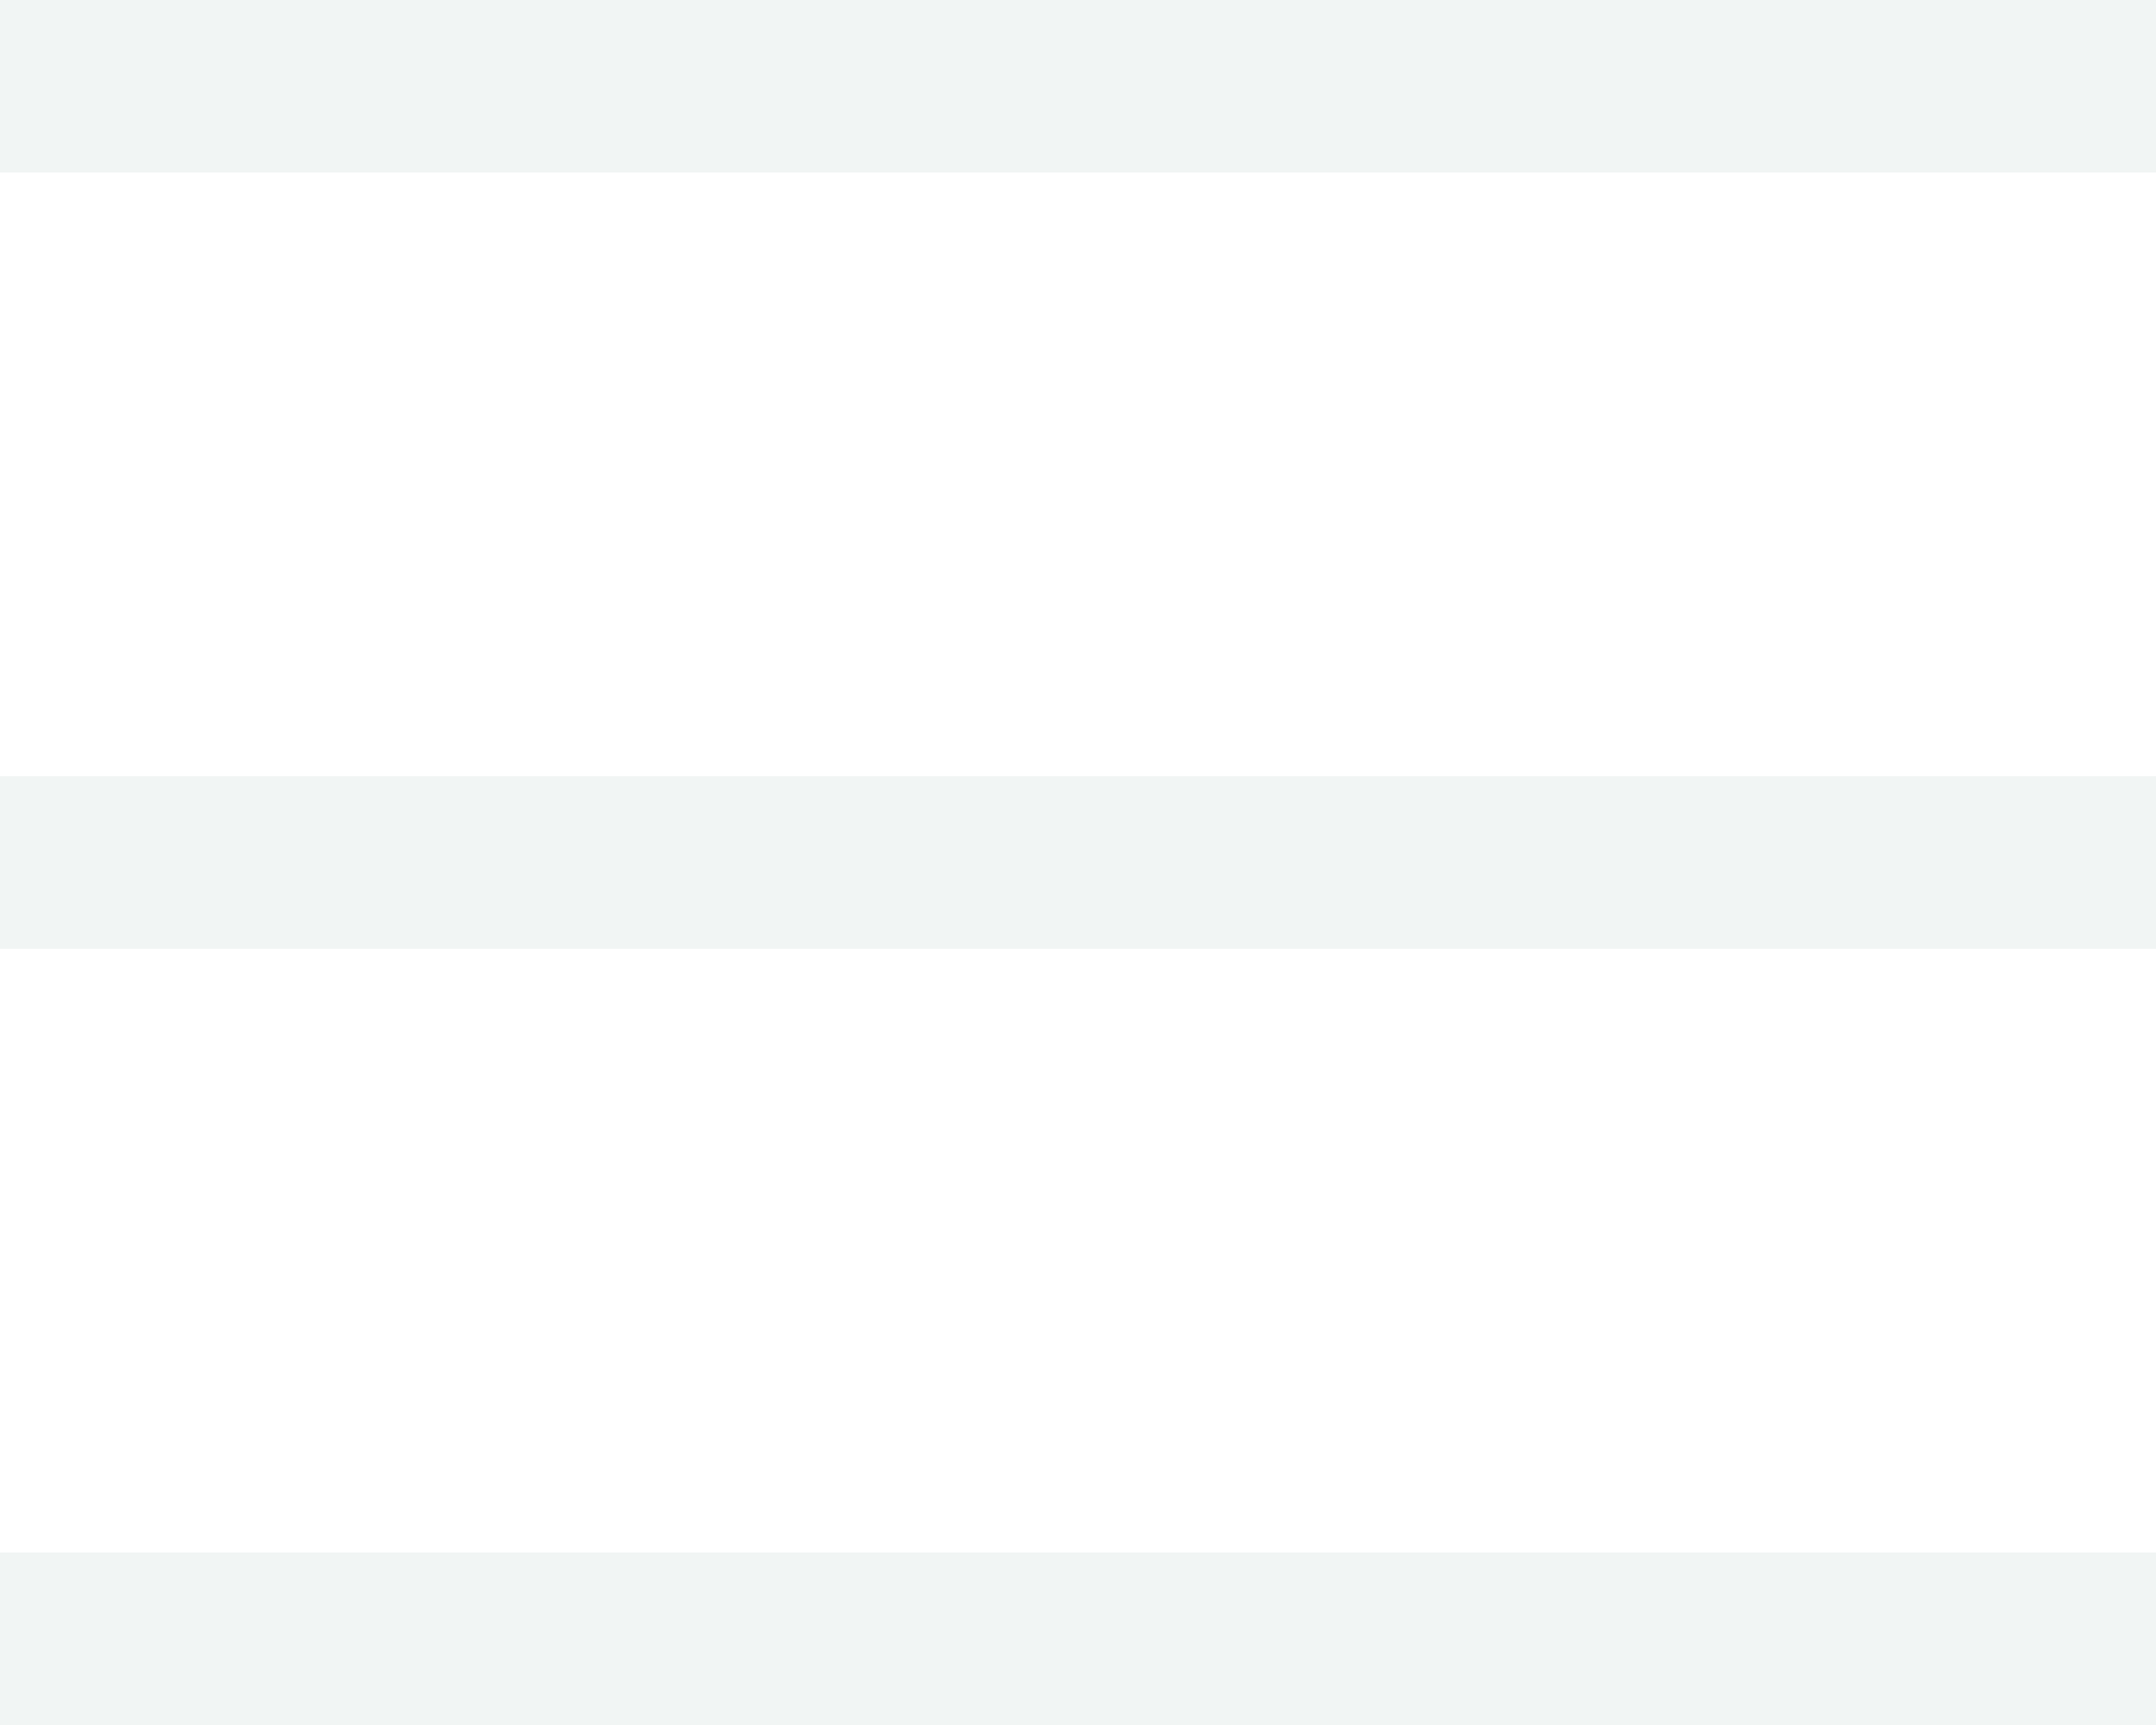
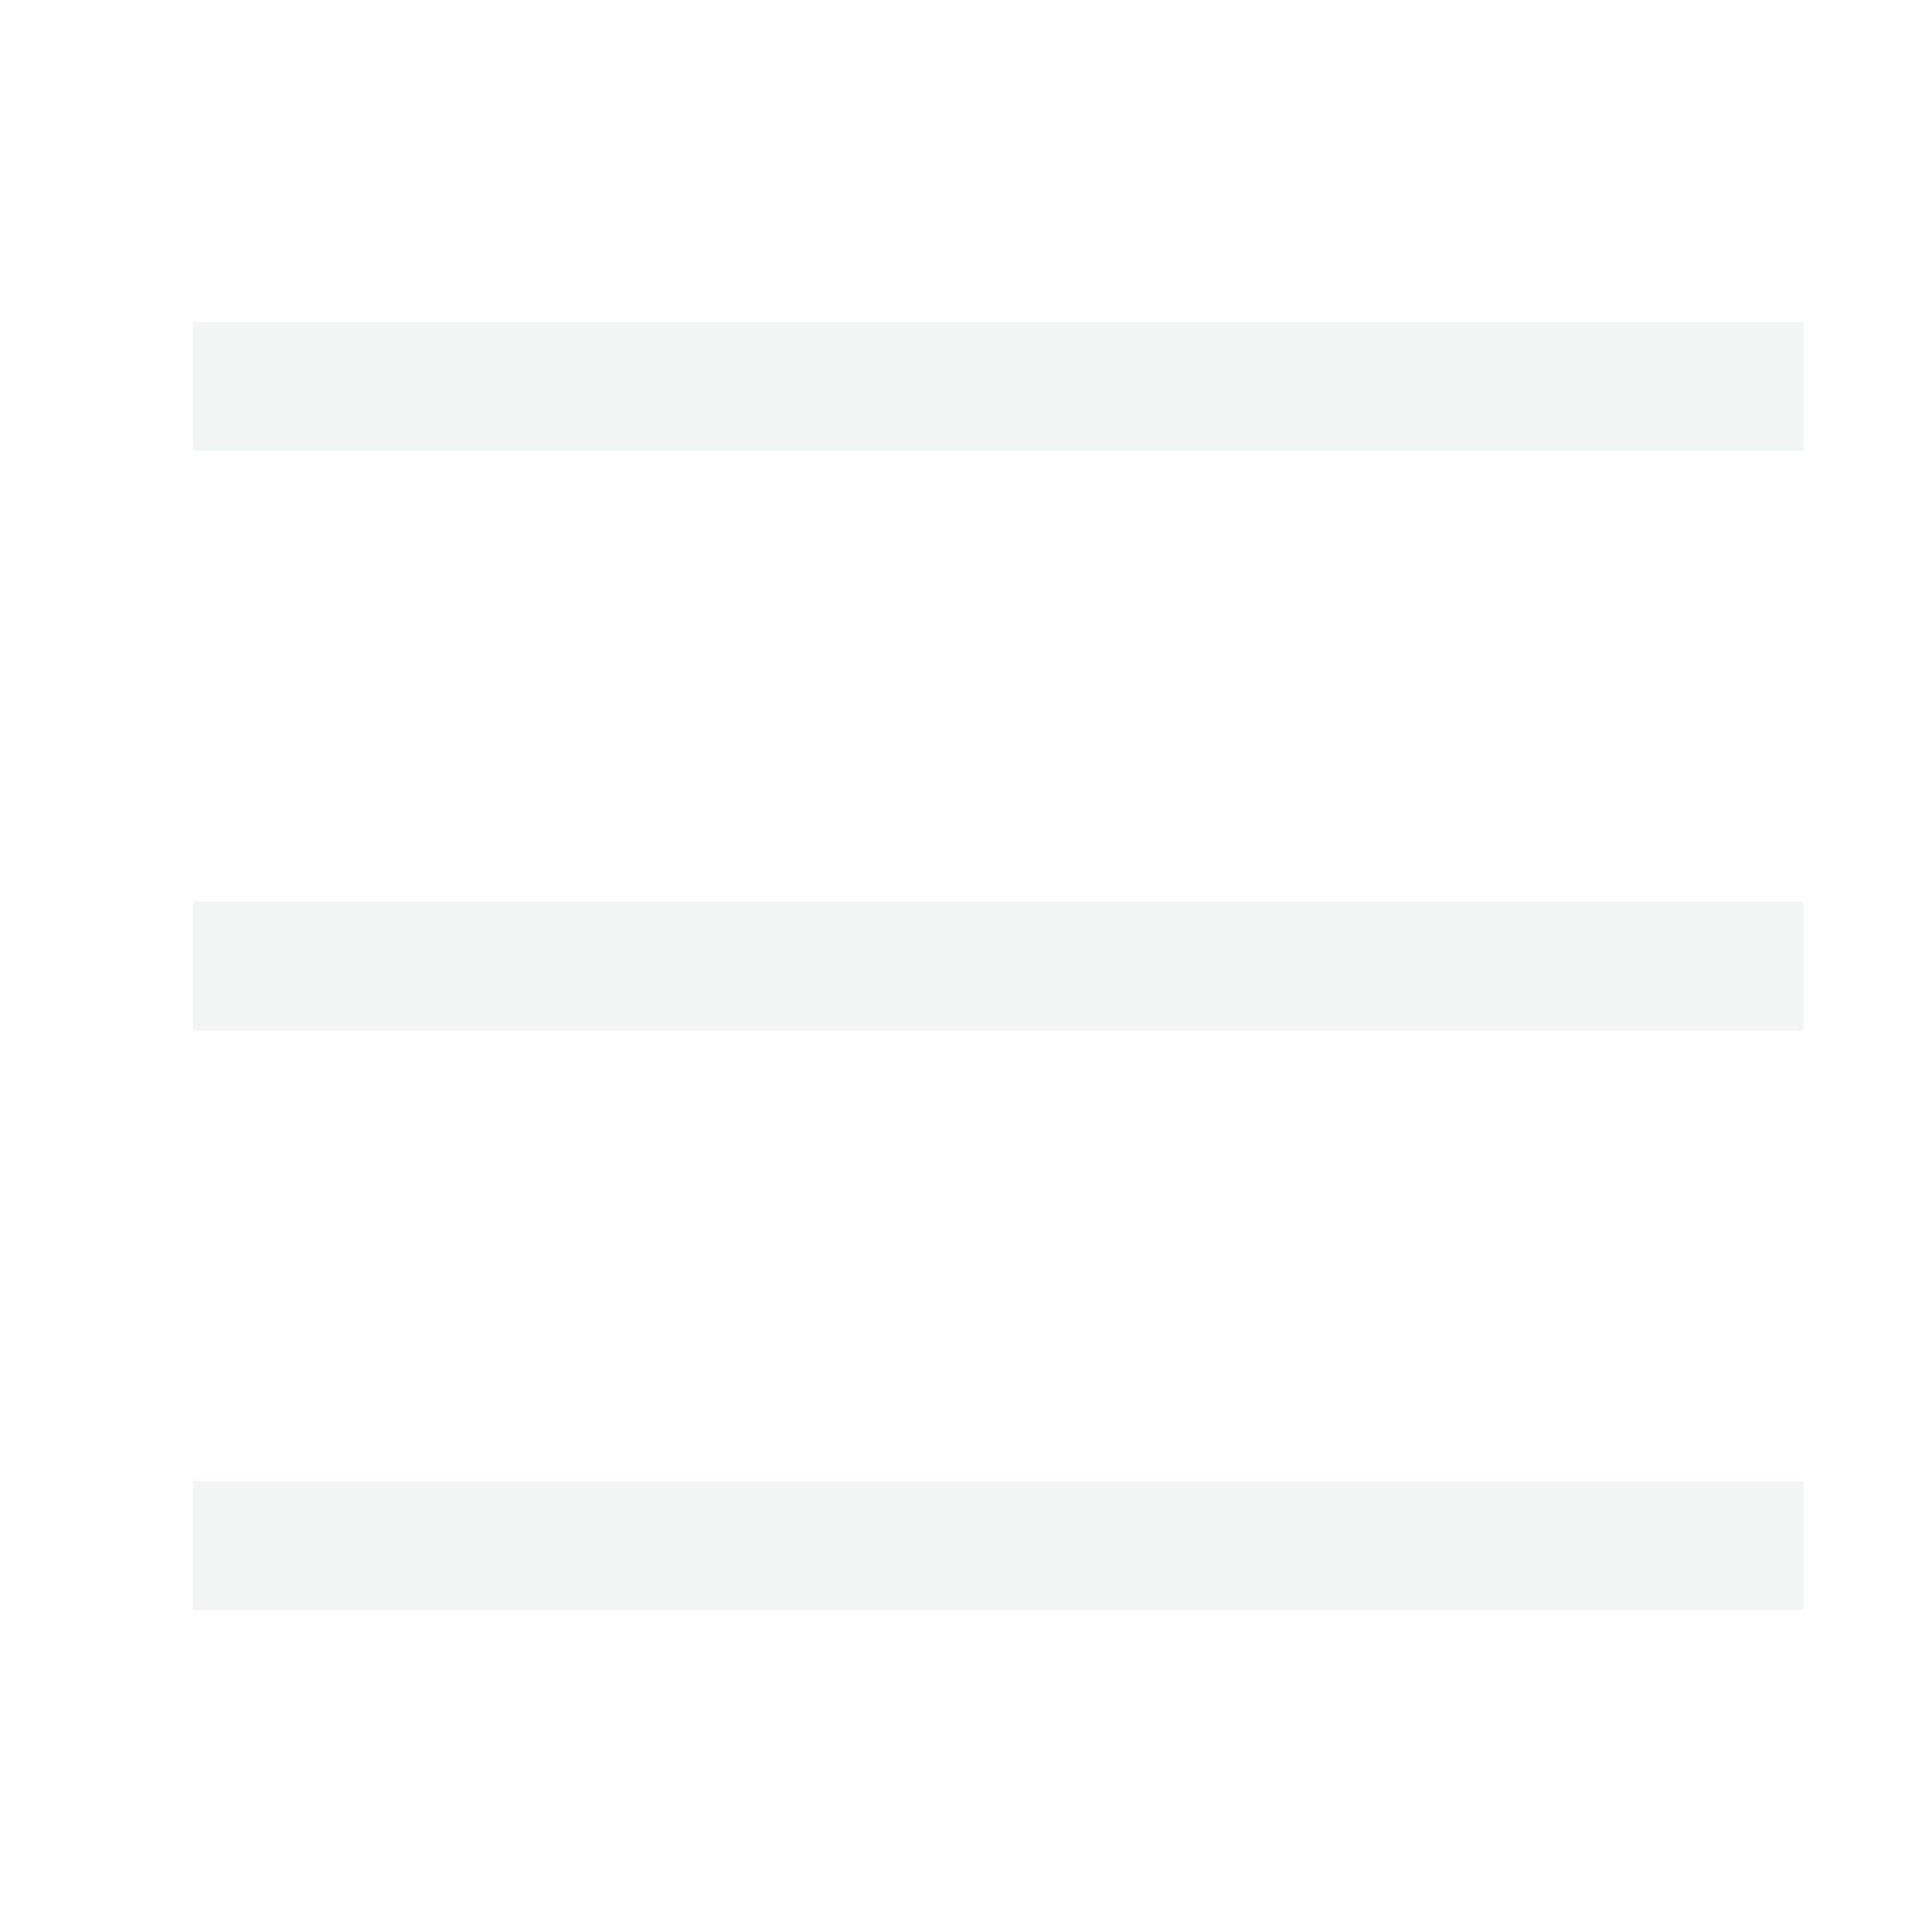
- <svg xmlns="http://www.w3.org/2000/svg" width="25" height="20" viewBox="0 0 25 20" fill="none">
-   <rect width="25" height="2" fill="#F1F5F4" />
-   <rect y="9" width="25" height="2" fill="#F1F5F4" />
-   <rect y="18" width="25" height="2" fill="#F1F5F4" />
+ <svg xmlns="http://www.w3.org/2000/svg" width="30" height="30" viewBox="0 0 30 30" fill="none">
+   <rect x="3" y="5" width="25" height="2" fill="#F1F5F4" />
+   <rect x="3" y="14" width="25" height="2" fill="#F1F5F4" />
+   <rect x="3" y="23" width="25" height="2" fill="#F1F5F4" />
</svg>
